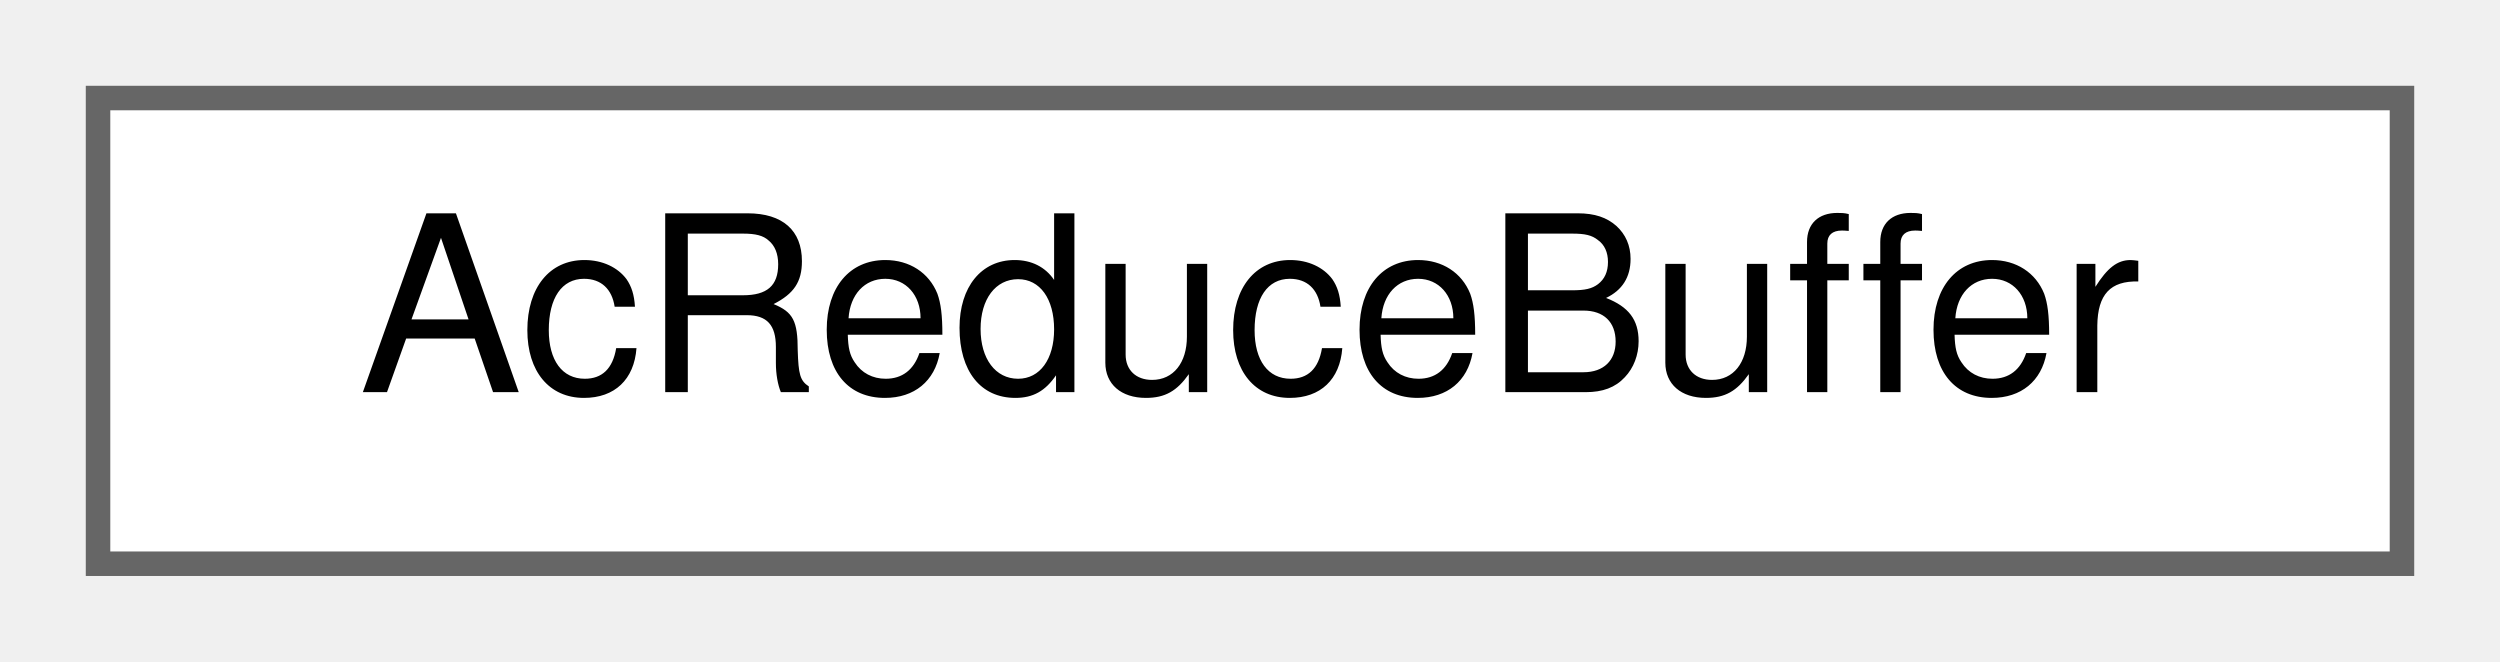
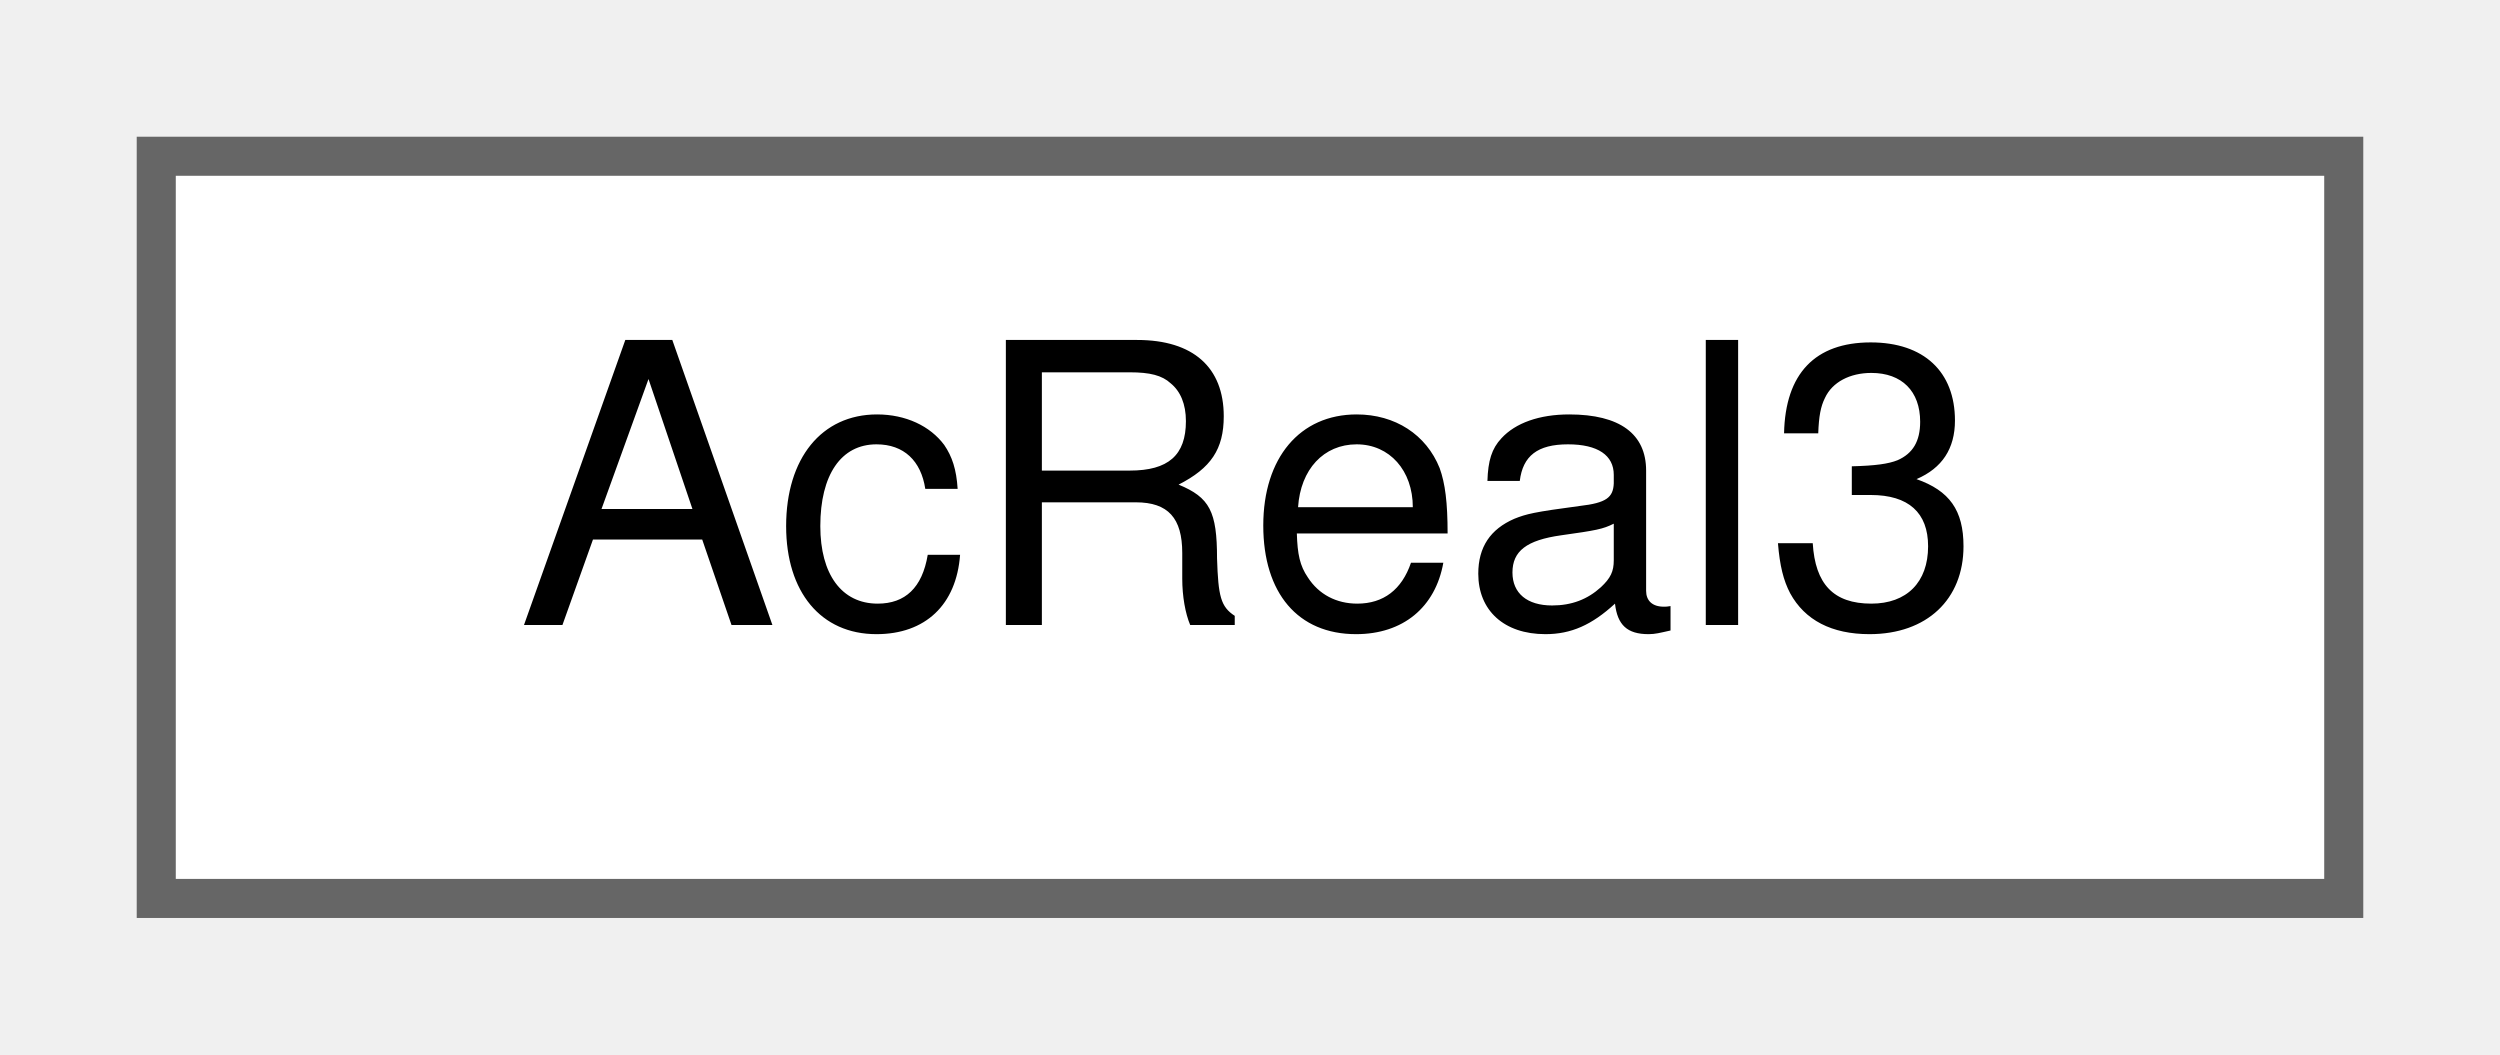
- <svg xmlns="http://www.w3.org/2000/svg" xmlns:xlink="http://www.w3.org/1999/xlink" width="102pt" height="27pt" viewBox="0.00 0.00 102.00 27.00">
+ <svg xmlns="http://www.w3.org/2000/svg" xmlns:xlink="http://www.w3.org/1999/xlink" width="64pt" height="27pt" viewBox="0.00 0.00 64.00 27.00">
  <g id="graph0" class="graph" transform="scale(1 1) rotate(0) translate(4 23)">
    <g id="Node000000" class="node">
      <g id="a_Node000000">
-         <a xlink:href="structAcReduceBuffer.html" target="_top" xlink:title=" ">
-           <polygon fill="white" stroke="#666666" points="94,-19 0,-19 0,0 94,0 94,-19" />
-           <text text-anchor="middle" x="47" y="-7" font-family="Helvetica,sans-Serif" font-size="10.00">AcReduceBuffer</text>
+         <a xlink:href="structAcReal3.html" target="_top" xlink:title=" ">
+           <polygon fill="white" stroke="#666666" points="56,-19 0,-19 0,0 56,0 56,-19" />
+           <text text-anchor="middle" x="28" y="-7" font-family="Helvetica,sans-Serif" font-size="10.00">AcReal3</text>
        </a>
      </g>
    </g>
  </g>
</svg>
